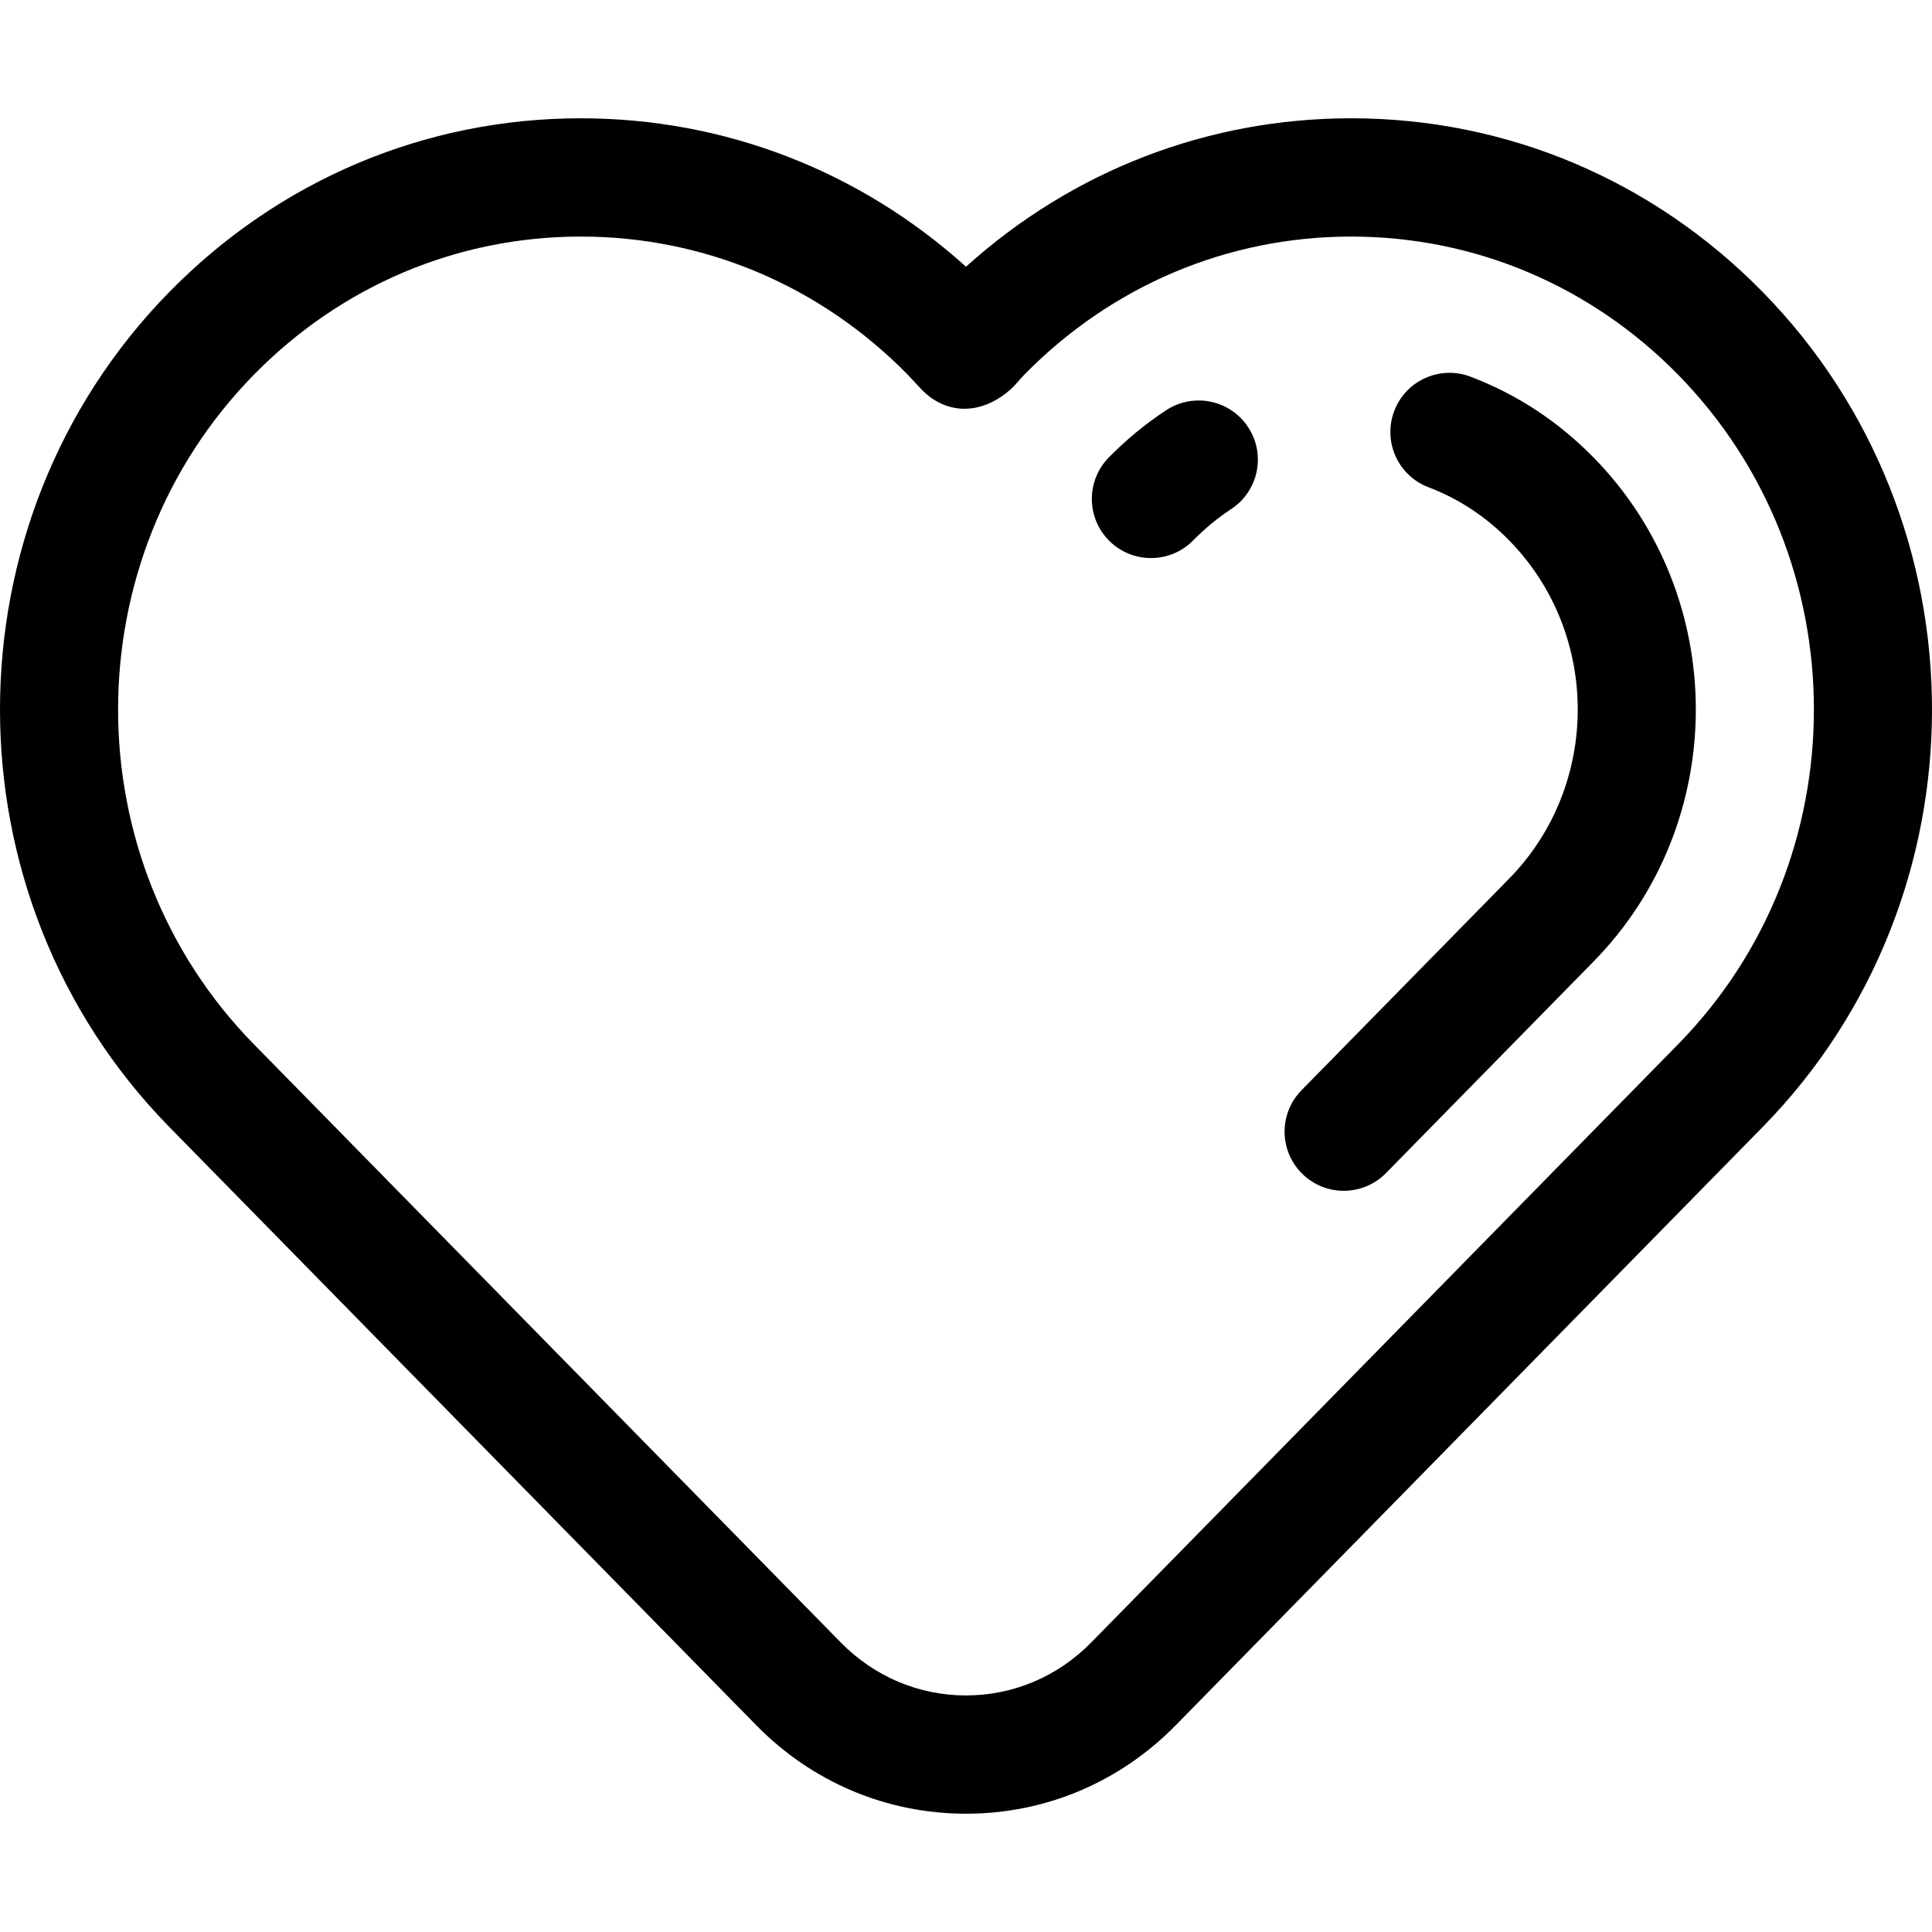
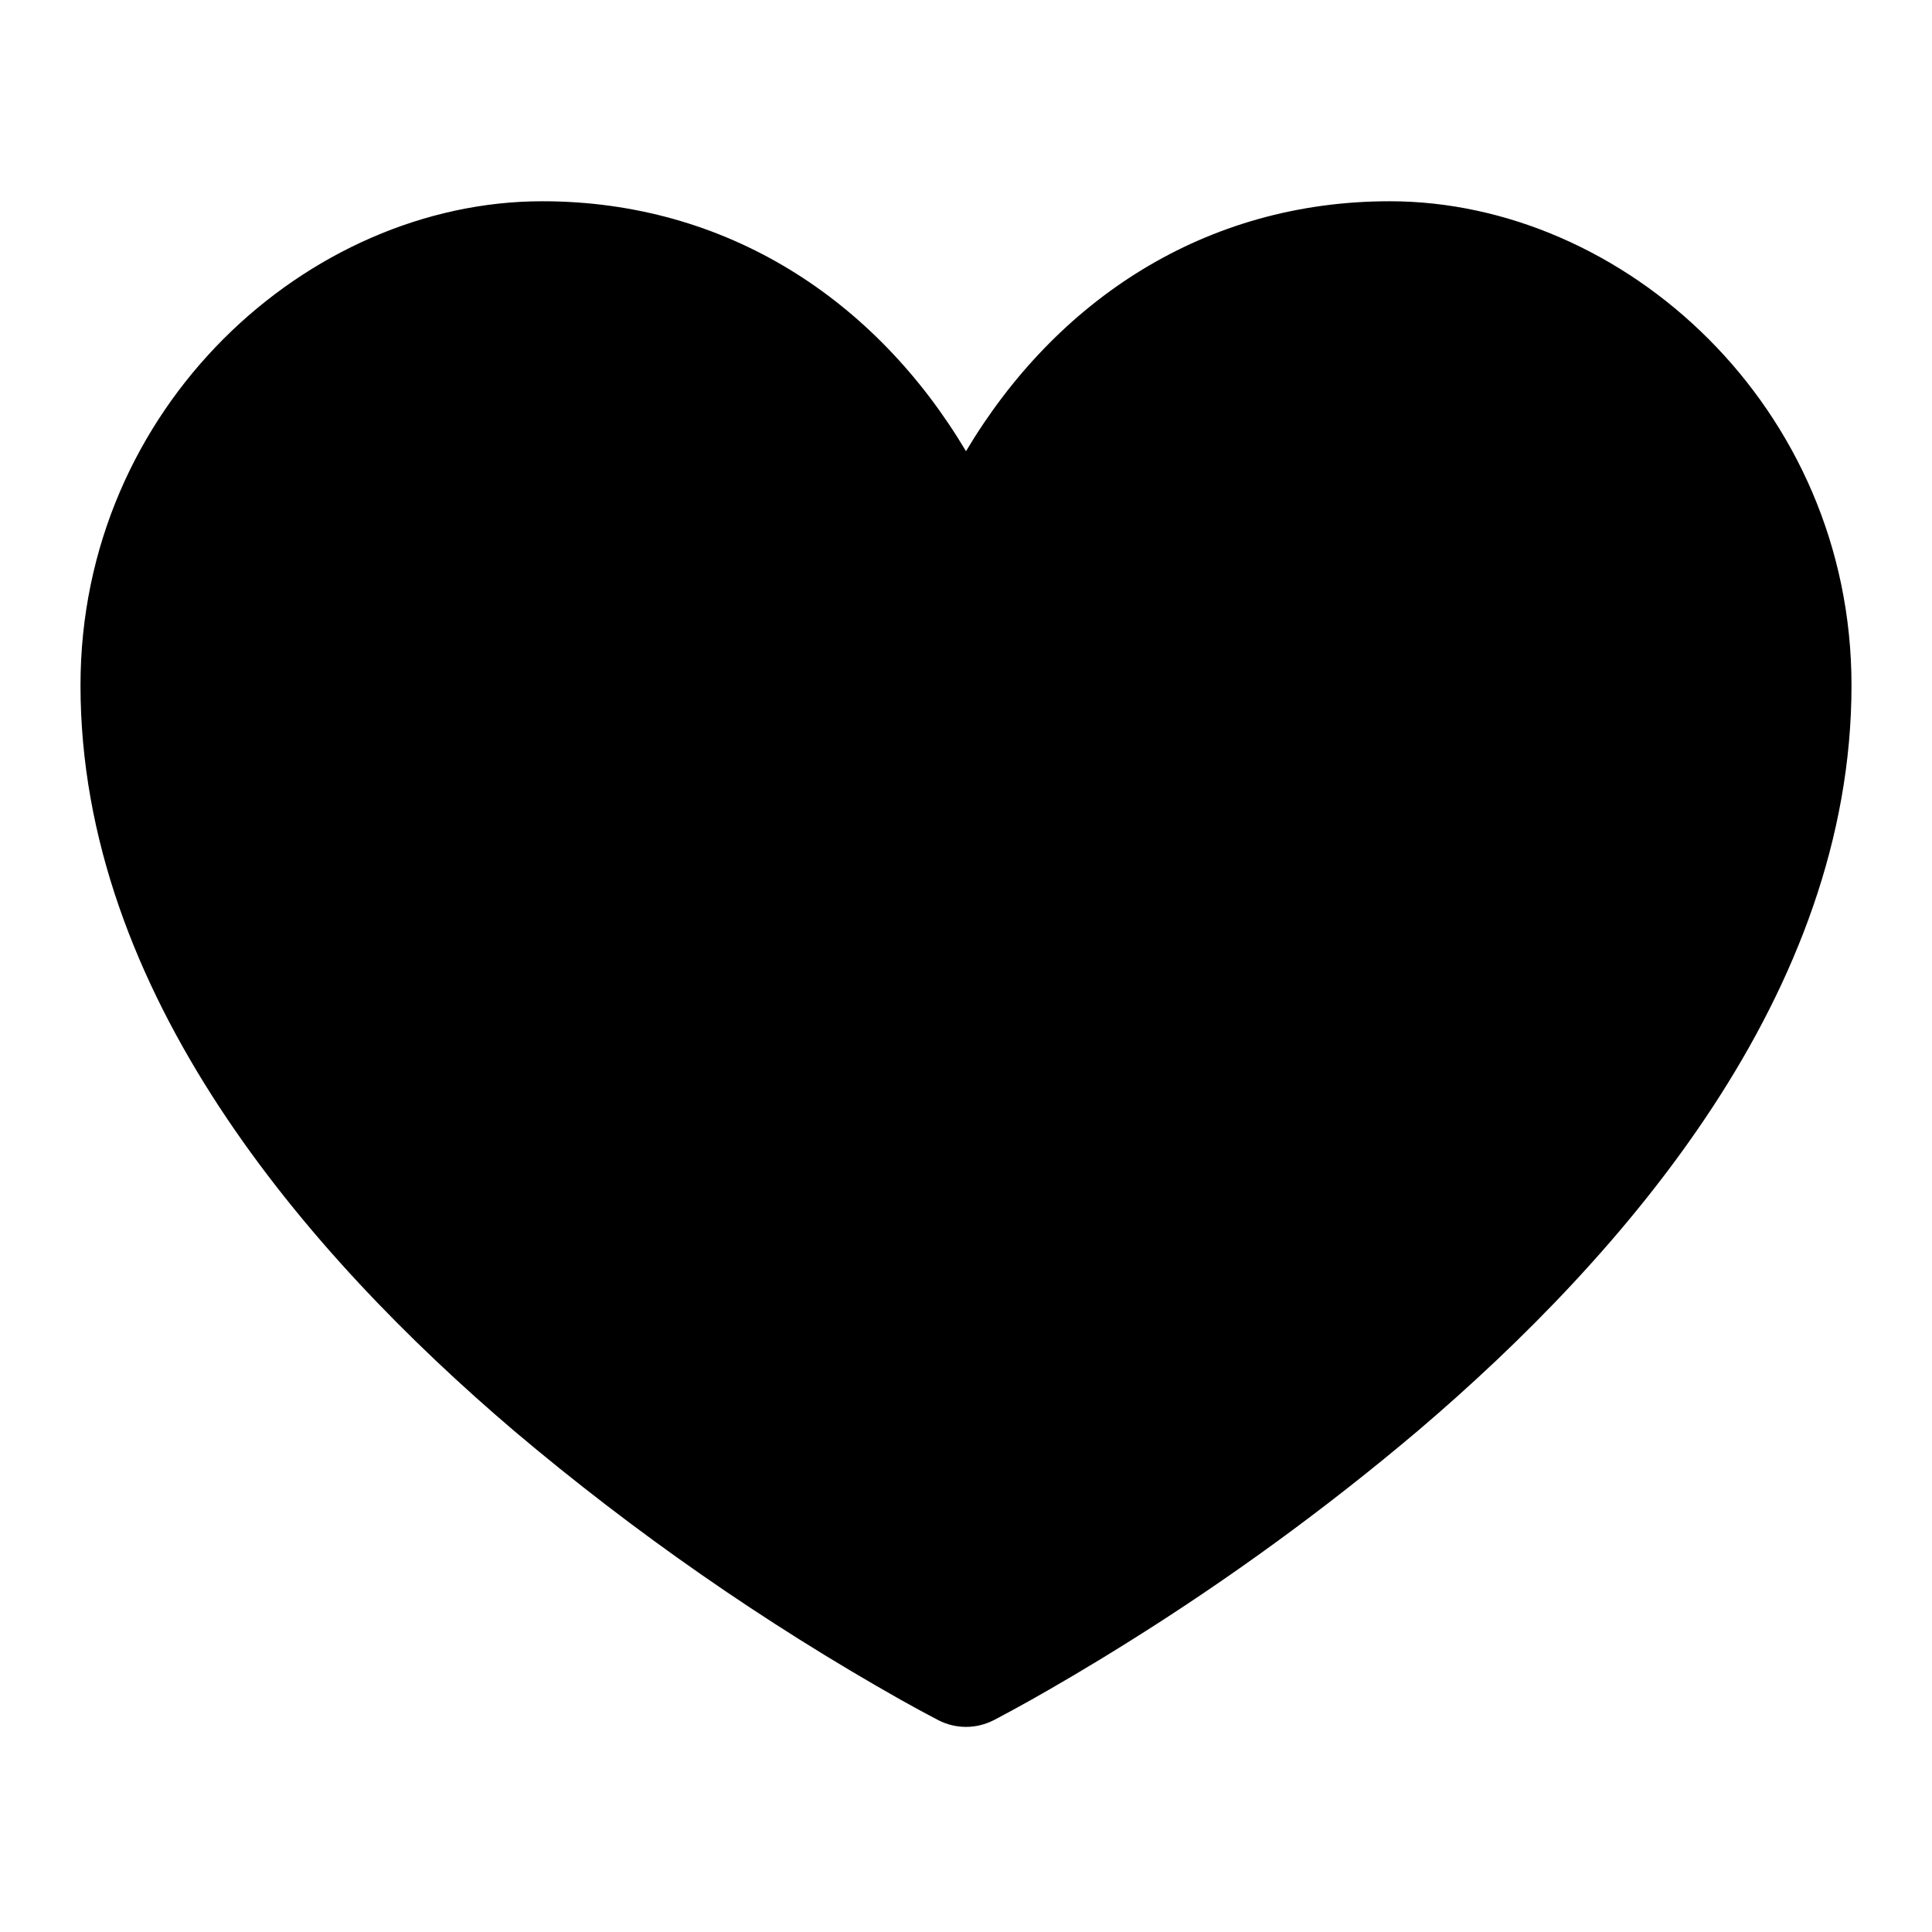
- <svg xmlns="http://www.w3.org/2000/svg" version="1.1" id="Capa_1" x="0px" y="0px" viewBox="0 0 490 490" style="enable-background:new 0 0 490 490;" xml:space="preserve">
-   <path id="XMLID_25_" d="M316.554,108.336c4.553,6.922,2.629,16.223-4.296,20.774c-3.44,2.261-6.677,4.928-9.621,7.929  c-2.938,2.995-6.825,4.497-10.715,4.497c-3.791,0-7.585-1.427-10.506-4.291c-5.917-5.801-6.009-15.298-0.207-21.212  c4.439-4.524,9.338-8.559,14.562-11.992C302.698,99.491,312.002,101.414,316.554,108.336z M447.022,285.869  c-1.506,1.536-148.839,151.704-148.839,151.704C283.994,452.035,265.106,460,245,460s-38.994-7.965-53.183-22.427L42.978,285.869  c-57.304-58.406-57.304-153.441,0-211.847C70.83,45.634,107.882,30,147.31,30c36.369,0,70.72,13.304,97.69,37.648  C271.971,43.304,306.32,30,342.689,30c39.428,0,76.481,15.634,104.332,44.021C504.326,132.428,504.326,227.463,447.022,285.869z   M425.596,95.028C403.434,72.44,373.991,60,342.69,60c-31.301,0-60.745,12.439-82.906,35.027c-1.122,1.144-2.129,2.533-3.538,3.777  c-7.536,6.654-16.372,6.32-22.491,0c-1.308-1.352-2.416-2.633-3.538-3.777C208.055,72.44,178.612,60,147.31,60  c-31.301,0-60.744,12.439-82.906,35.027c-45.94,46.824-45.94,123.012,0,169.836c1.367,1.393,148.839,151.704,148.839,151.704  C221.742,425.229,233.02,430,245,430c11.98,0,23.258-4.771,31.757-13.433l148.839-151.703l0,0  C471.535,218.04,471.535,141.852,425.596,95.028z M404.169,116.034c-8.975-9.148-19.475-16.045-31.208-20.499  c-7.746-2.939-16.413,0.953-19.355,8.698c-2.942,7.744,0.953,16.407,8.701,19.348c7.645,2.902,14.521,7.431,20.436,13.459  c23.211,23.658,23.211,62.153,0,85.811l-52.648,53.661c-5.803,5.915-5.711,15.412,0.206,21.212  c2.921,2.863,6.714,4.291,10.506,4.291c3.889,0,7.776-1.502,10.714-4.497l52.648-53.661  C438.744,208.616,438.744,151.275,404.169,116.034z" />
-   <g>
- </g>
-   <g>
- </g>
-   <g>
- </g>
-   <g>
- </g>
-   <g>
- </g>
-   <g>
- </g>
-   <g>
- </g>
-   <g>
- </g>
-   <g>
- </g>
-   <g>
- </g>
-   <g>
- </g>
-   <g>
- </g>
-   <g>
- </g>
-   <g>
- </g>
-   <g>
- </g>
+ <svg xmlns="http://www.w3.org/2000/svg" width="24px" height="24px" viewBox="0 0 24 24">
+   <path d="M14 20.408c-.492.308-.903.546-1.192.709-.153.086-.308.17-.463.252h-.002a.75.75 0 01-.686 0 16.709 16.709 0 01-.465-.252 31.147 31.147 0 01-4.803-3.34C3.8 15.572 1 12.331 1 8.513 1 5.052 3.829 2.5 6.736 2.5 9.03 2.5 10.881 3.726 12 5.605 13.12 3.726 14.97 2.5 17.264 2.5 20.17 2.5 23 5.052 23 8.514c0 3.818-2.801 7.06-5.389 9.262A31.146 31.146 0 0114 20.408z" />
</svg>
